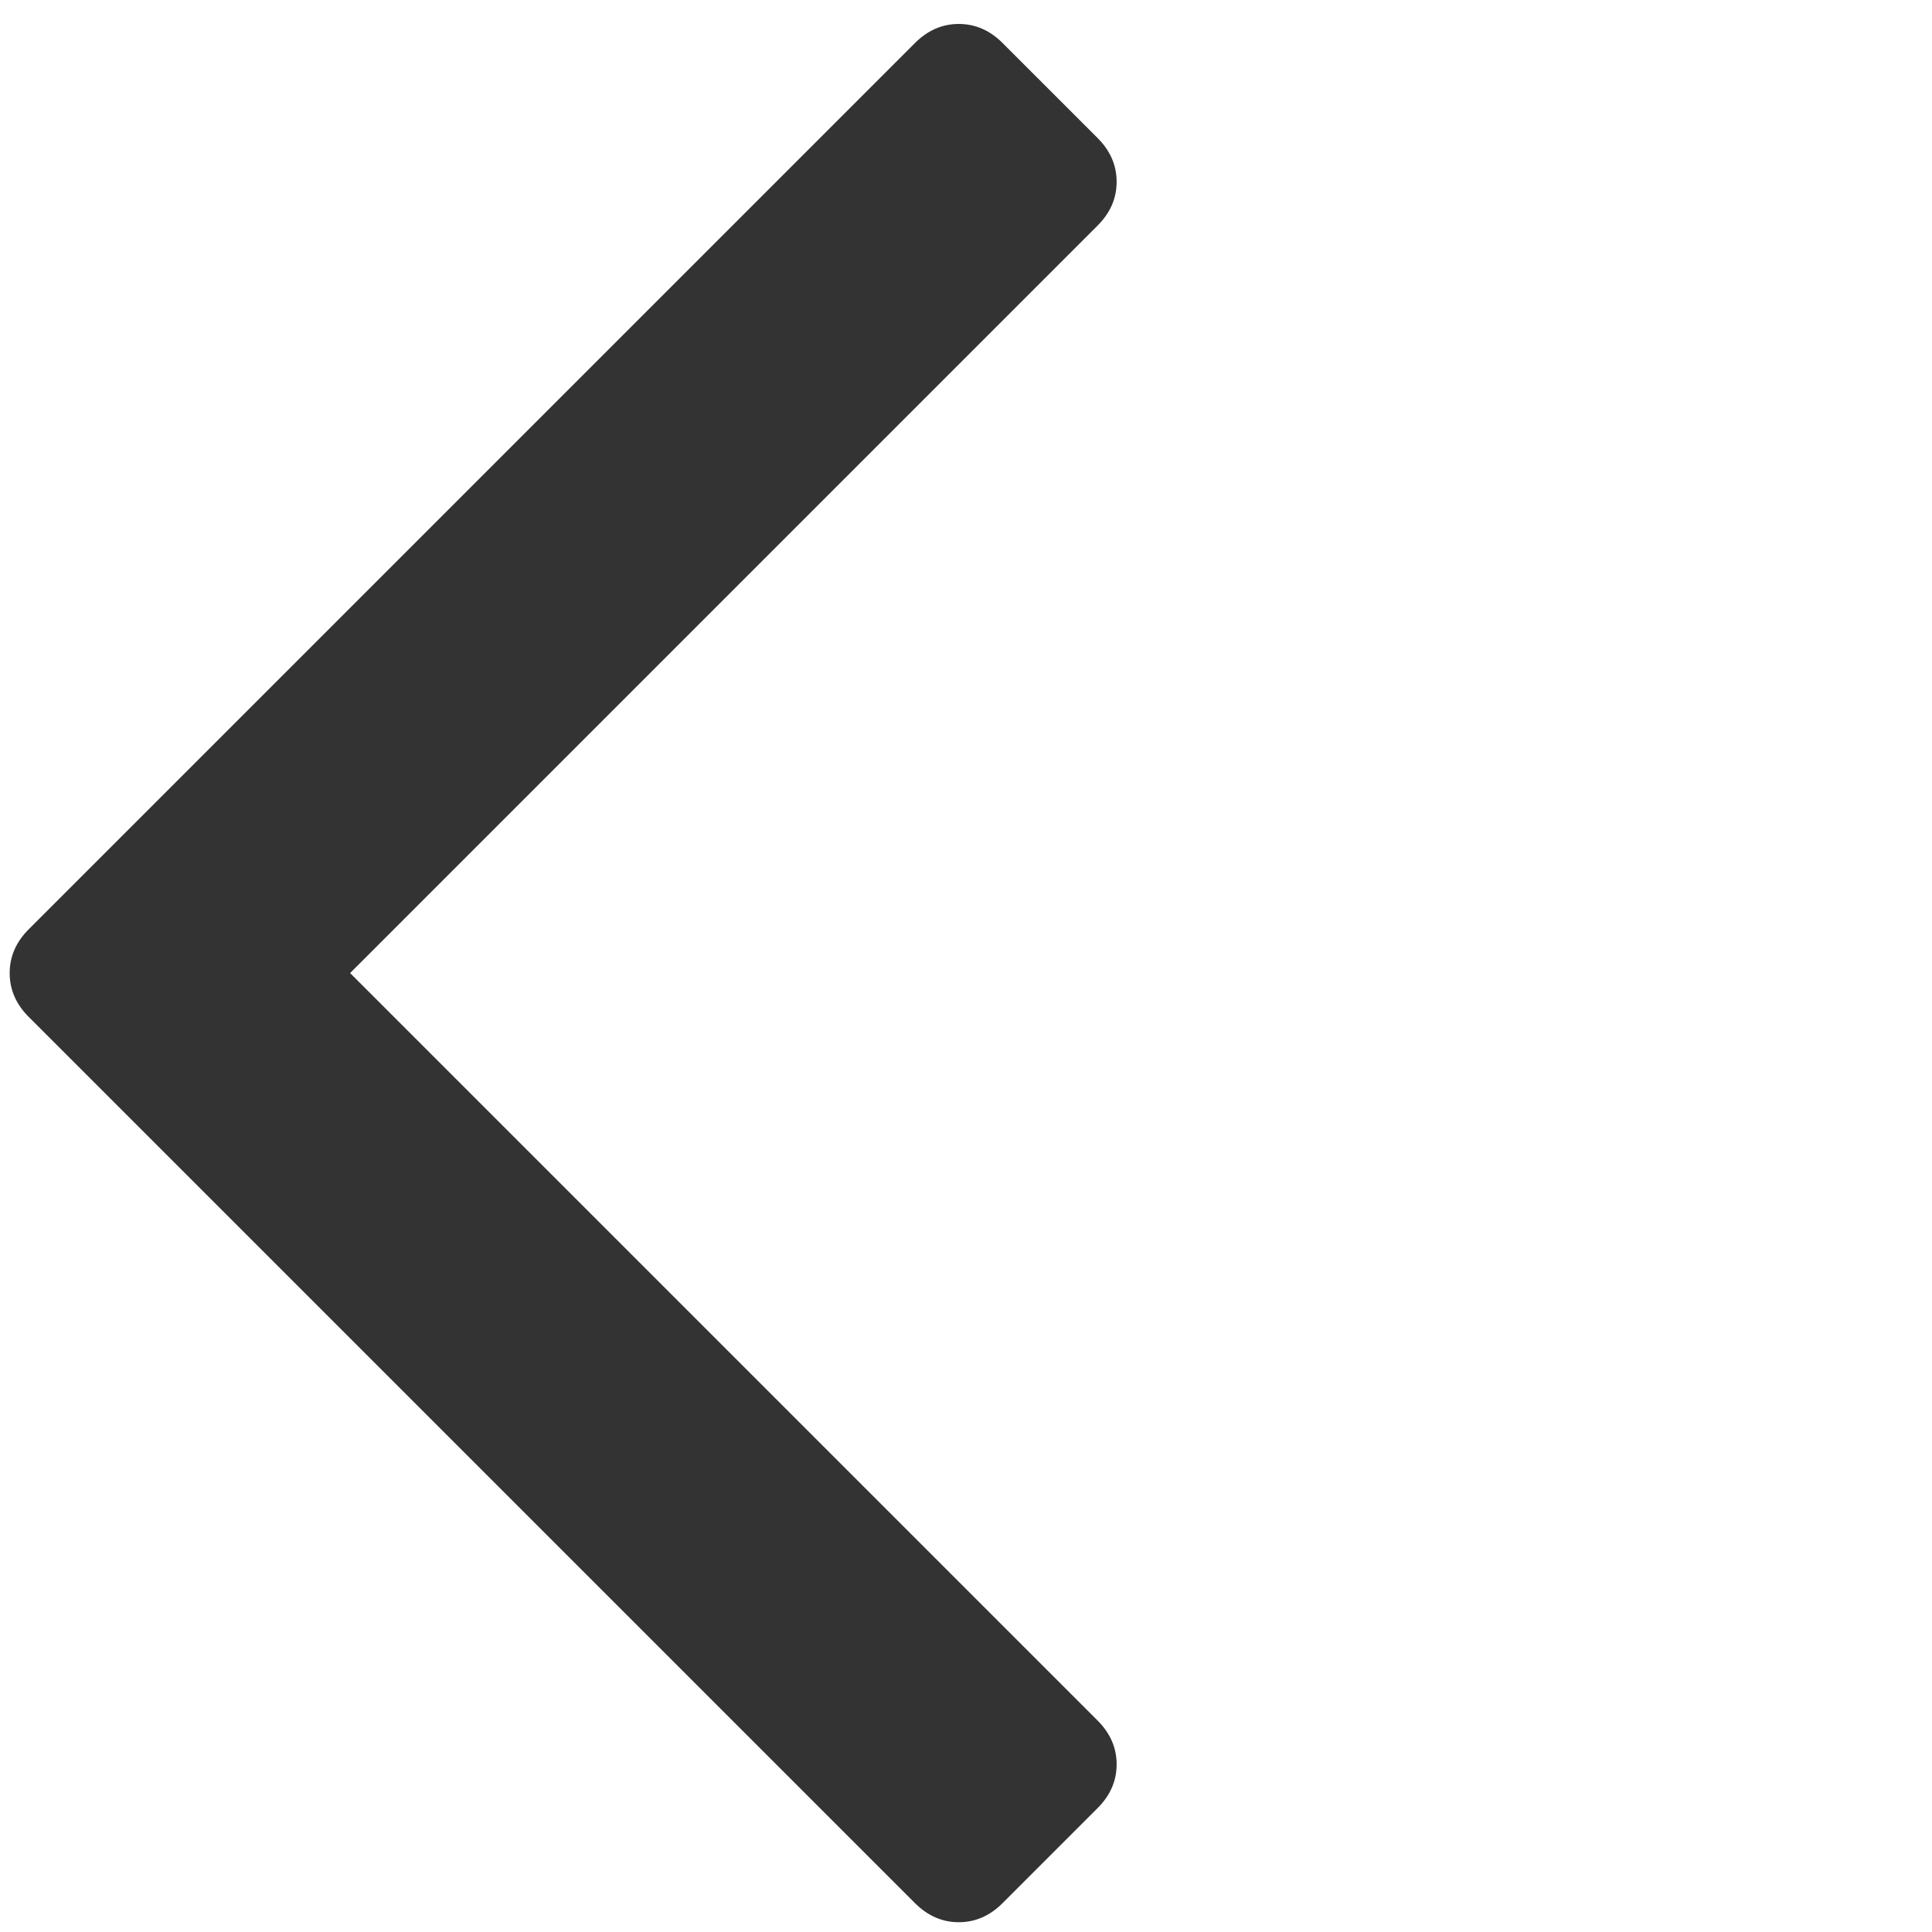
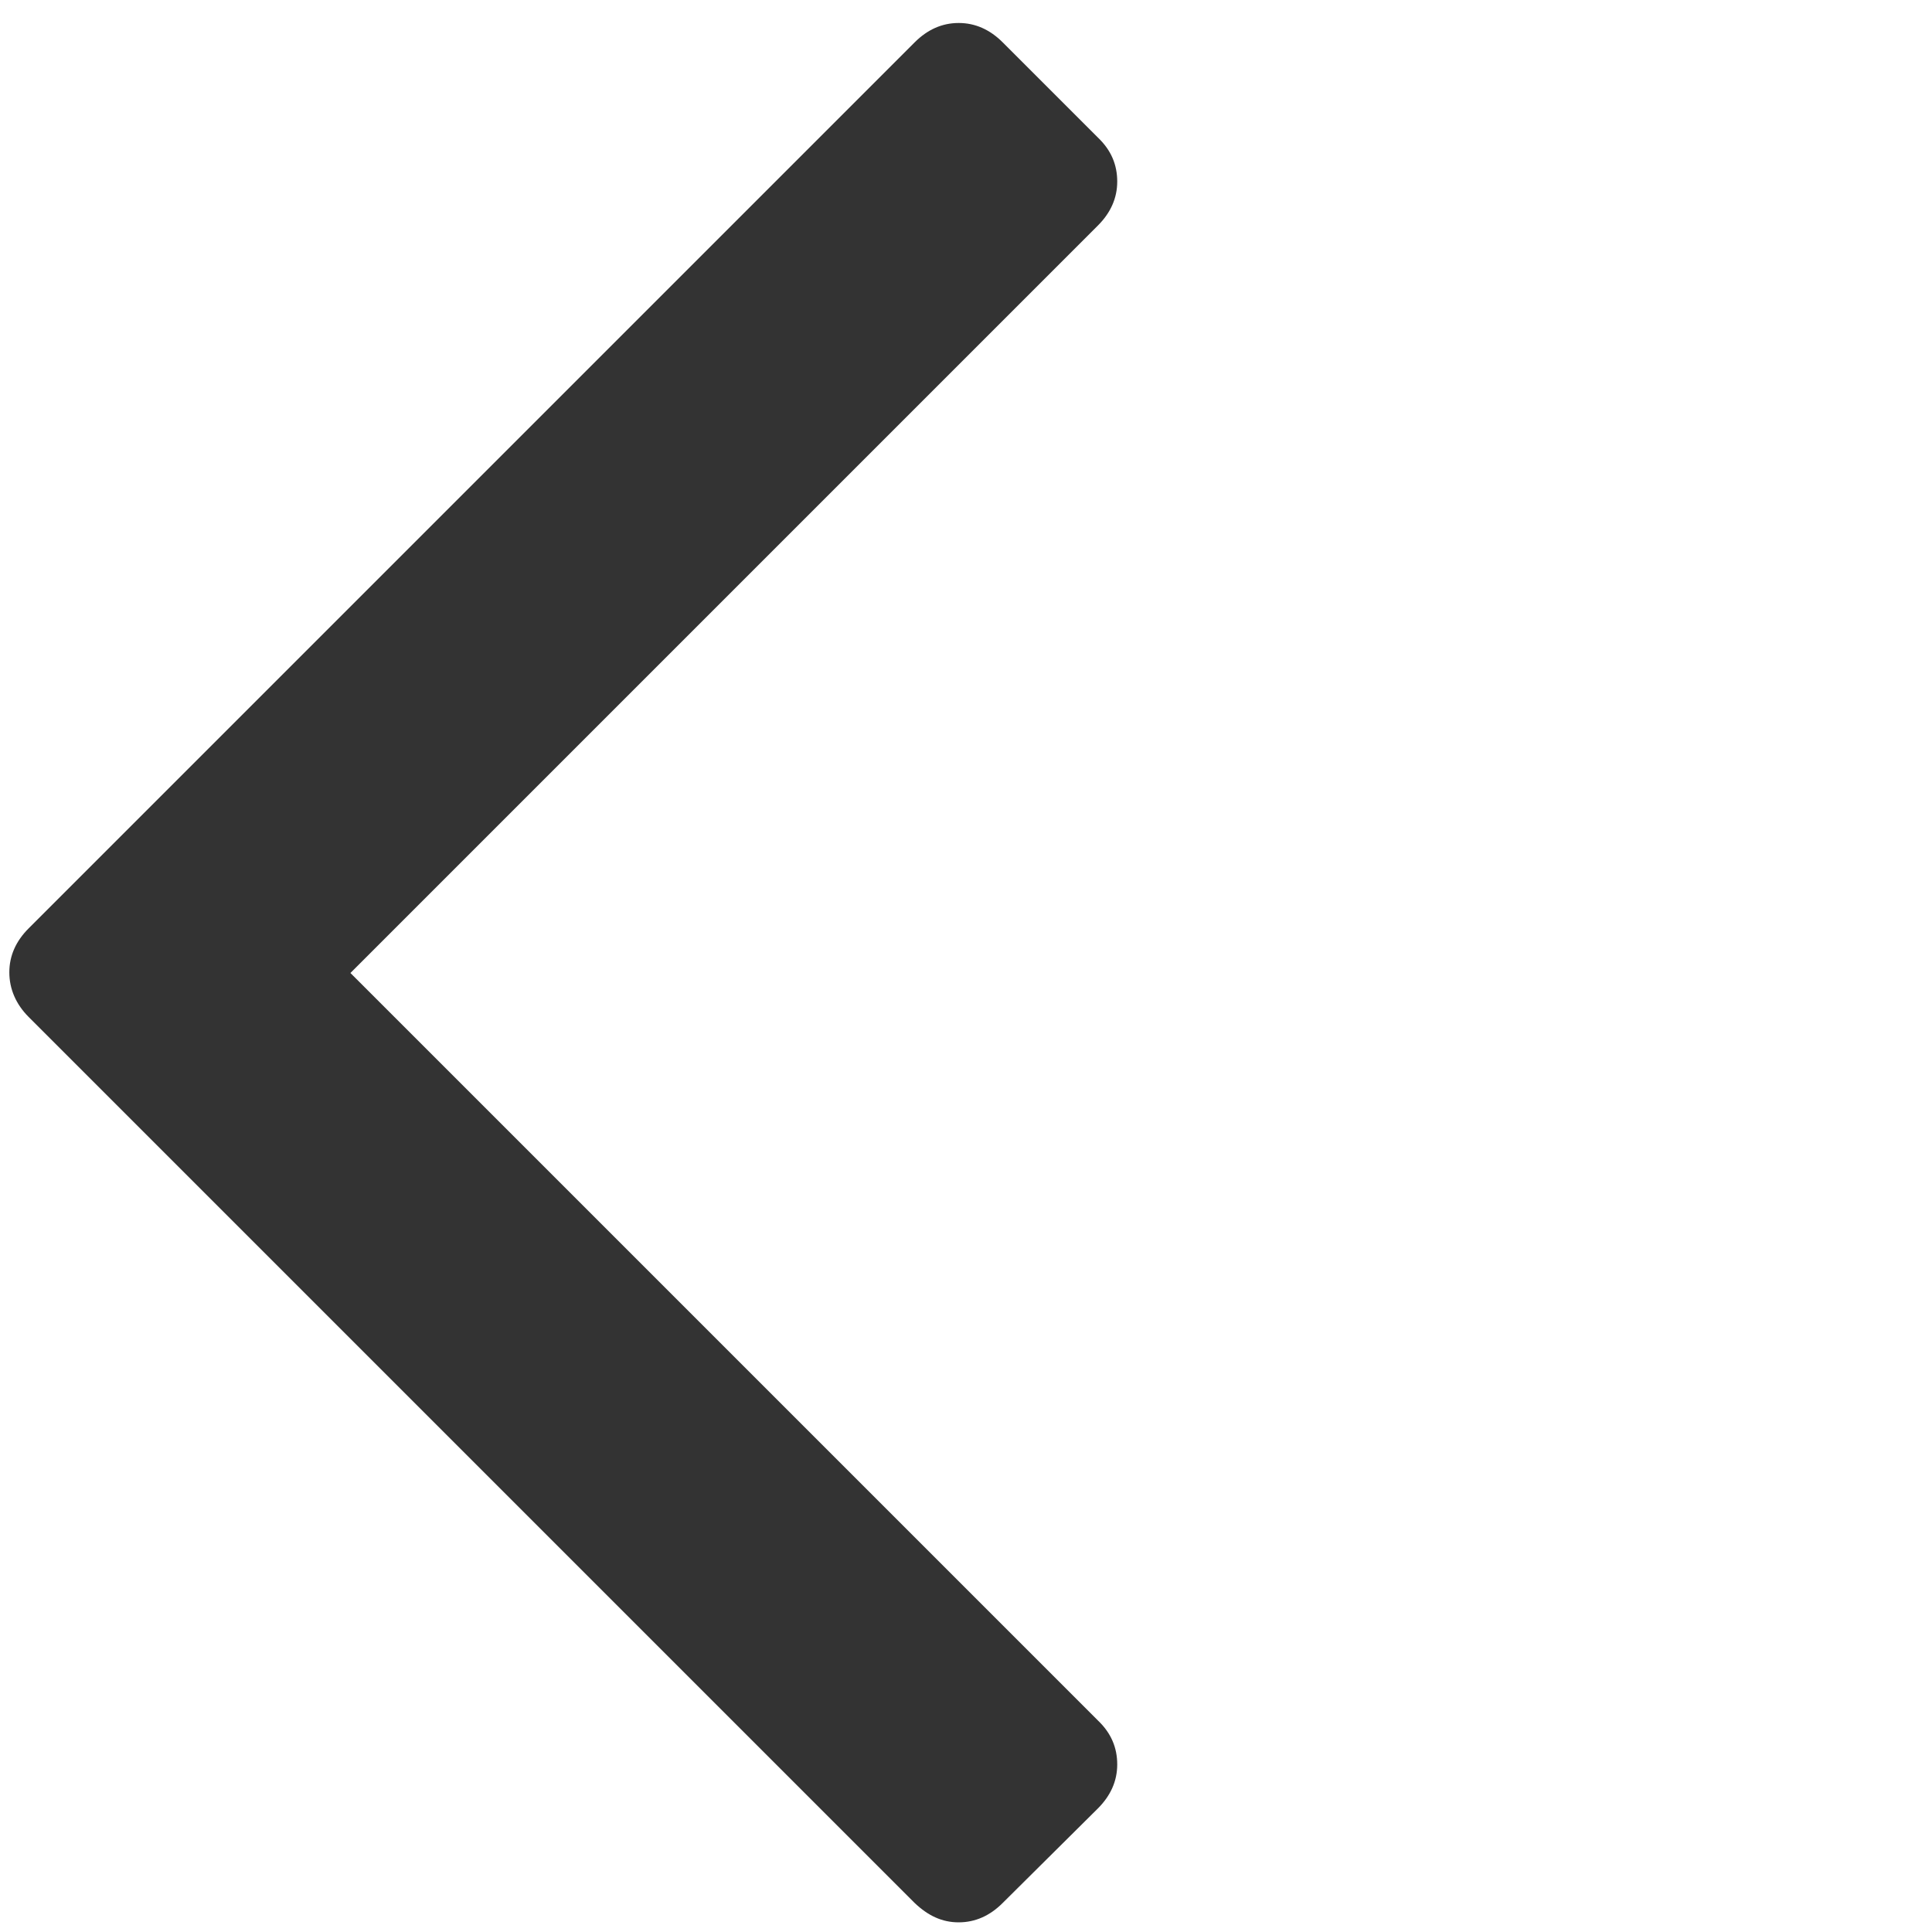
- <svg xmlns="http://www.w3.org/2000/svg" version="1.1" x="0px" y="0px" width="512px" height="512px" viewBox="59 0 290 284.936" xml:space="preserve">
-   <g>
-     <path d="M222.701,135.9L89.652,2.857C87.748,0.955,85.557,0,83.084,0c-2.474,0-4.664,0.955-6.567,2.857L62.244,17.133   c-1.906,1.903-2.855,4.089-2.855,6.567c0,2.478,0.949,4.664,2.855,6.567l112.204,112.204L62.244,254.677   c-1.906,1.903-2.855,4.093-2.855,6.564c0,2.477,0.949,4.667,2.855,6.57l14.274,14.271c1.903,1.905,4.093,2.854,6.567,2.854   c2.473,0,4.663-0.951,6.567-2.854l133.042-133.044c1.902-1.902,2.854-4.093,2.854-6.567S224.603,137.807,222.701,135.9z" fill="#333" transform="rotate(180, 143, 143)" />
-   </g>
+ <svg xmlns="http://www.w3.org/2000/svg" width="512" height="512" viewBox="59 0 290 284.9">
+   <path d="M63.3 150.1l133 133c2 1.9 4.1 2.9 6.6 2.9s4.7-1 6.6-2.9l14.3-14.2c1.9-1.9 2.9-4.1 2.9-6.6s-.9-4.7-2.9-6.6L111.6 143.5 223.8 31.3c1.9-1.9 2.9-4.1 2.9-6.6s-.9-4.7-2.9-6.6L209.5 3.8c-1.9-1.9-4.1-2.9-6.6-2.9s-4.7 1-6.6 2.9l-133 133c-1.9 1.9-2.9 4.1-2.9 6.6s1 4.8 2.9 6.7z" fill="#333" />
</svg>
